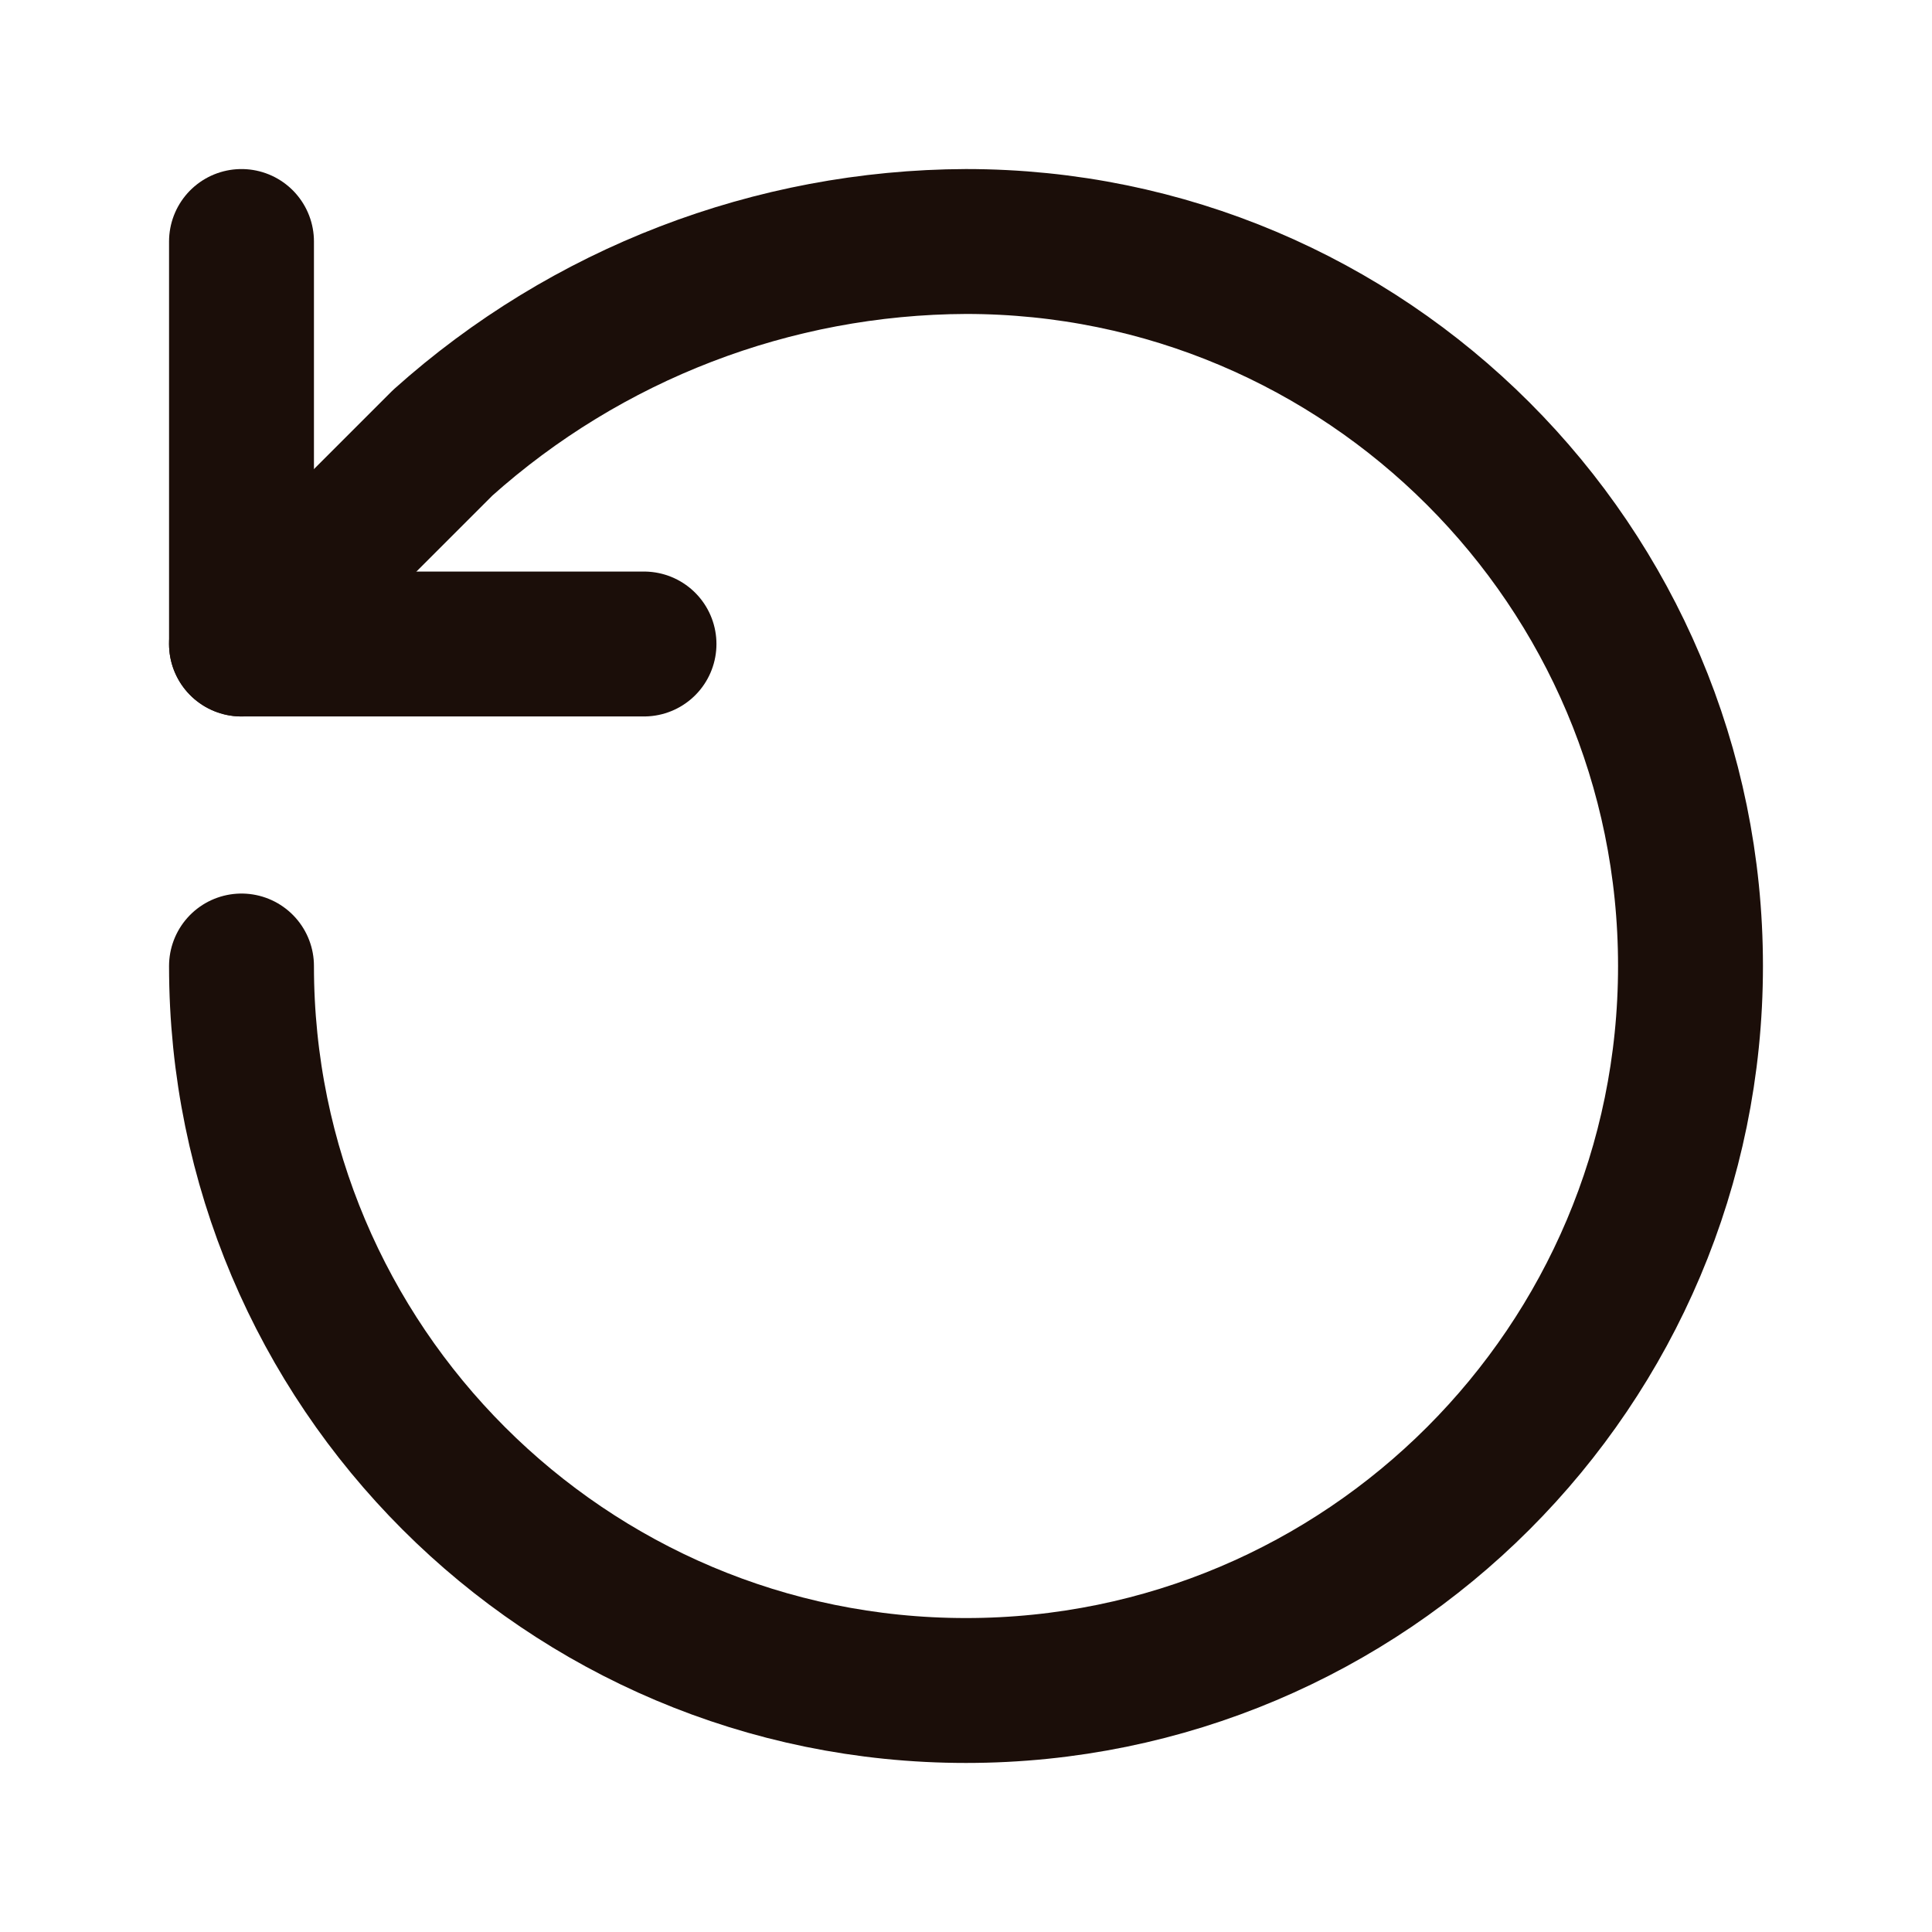
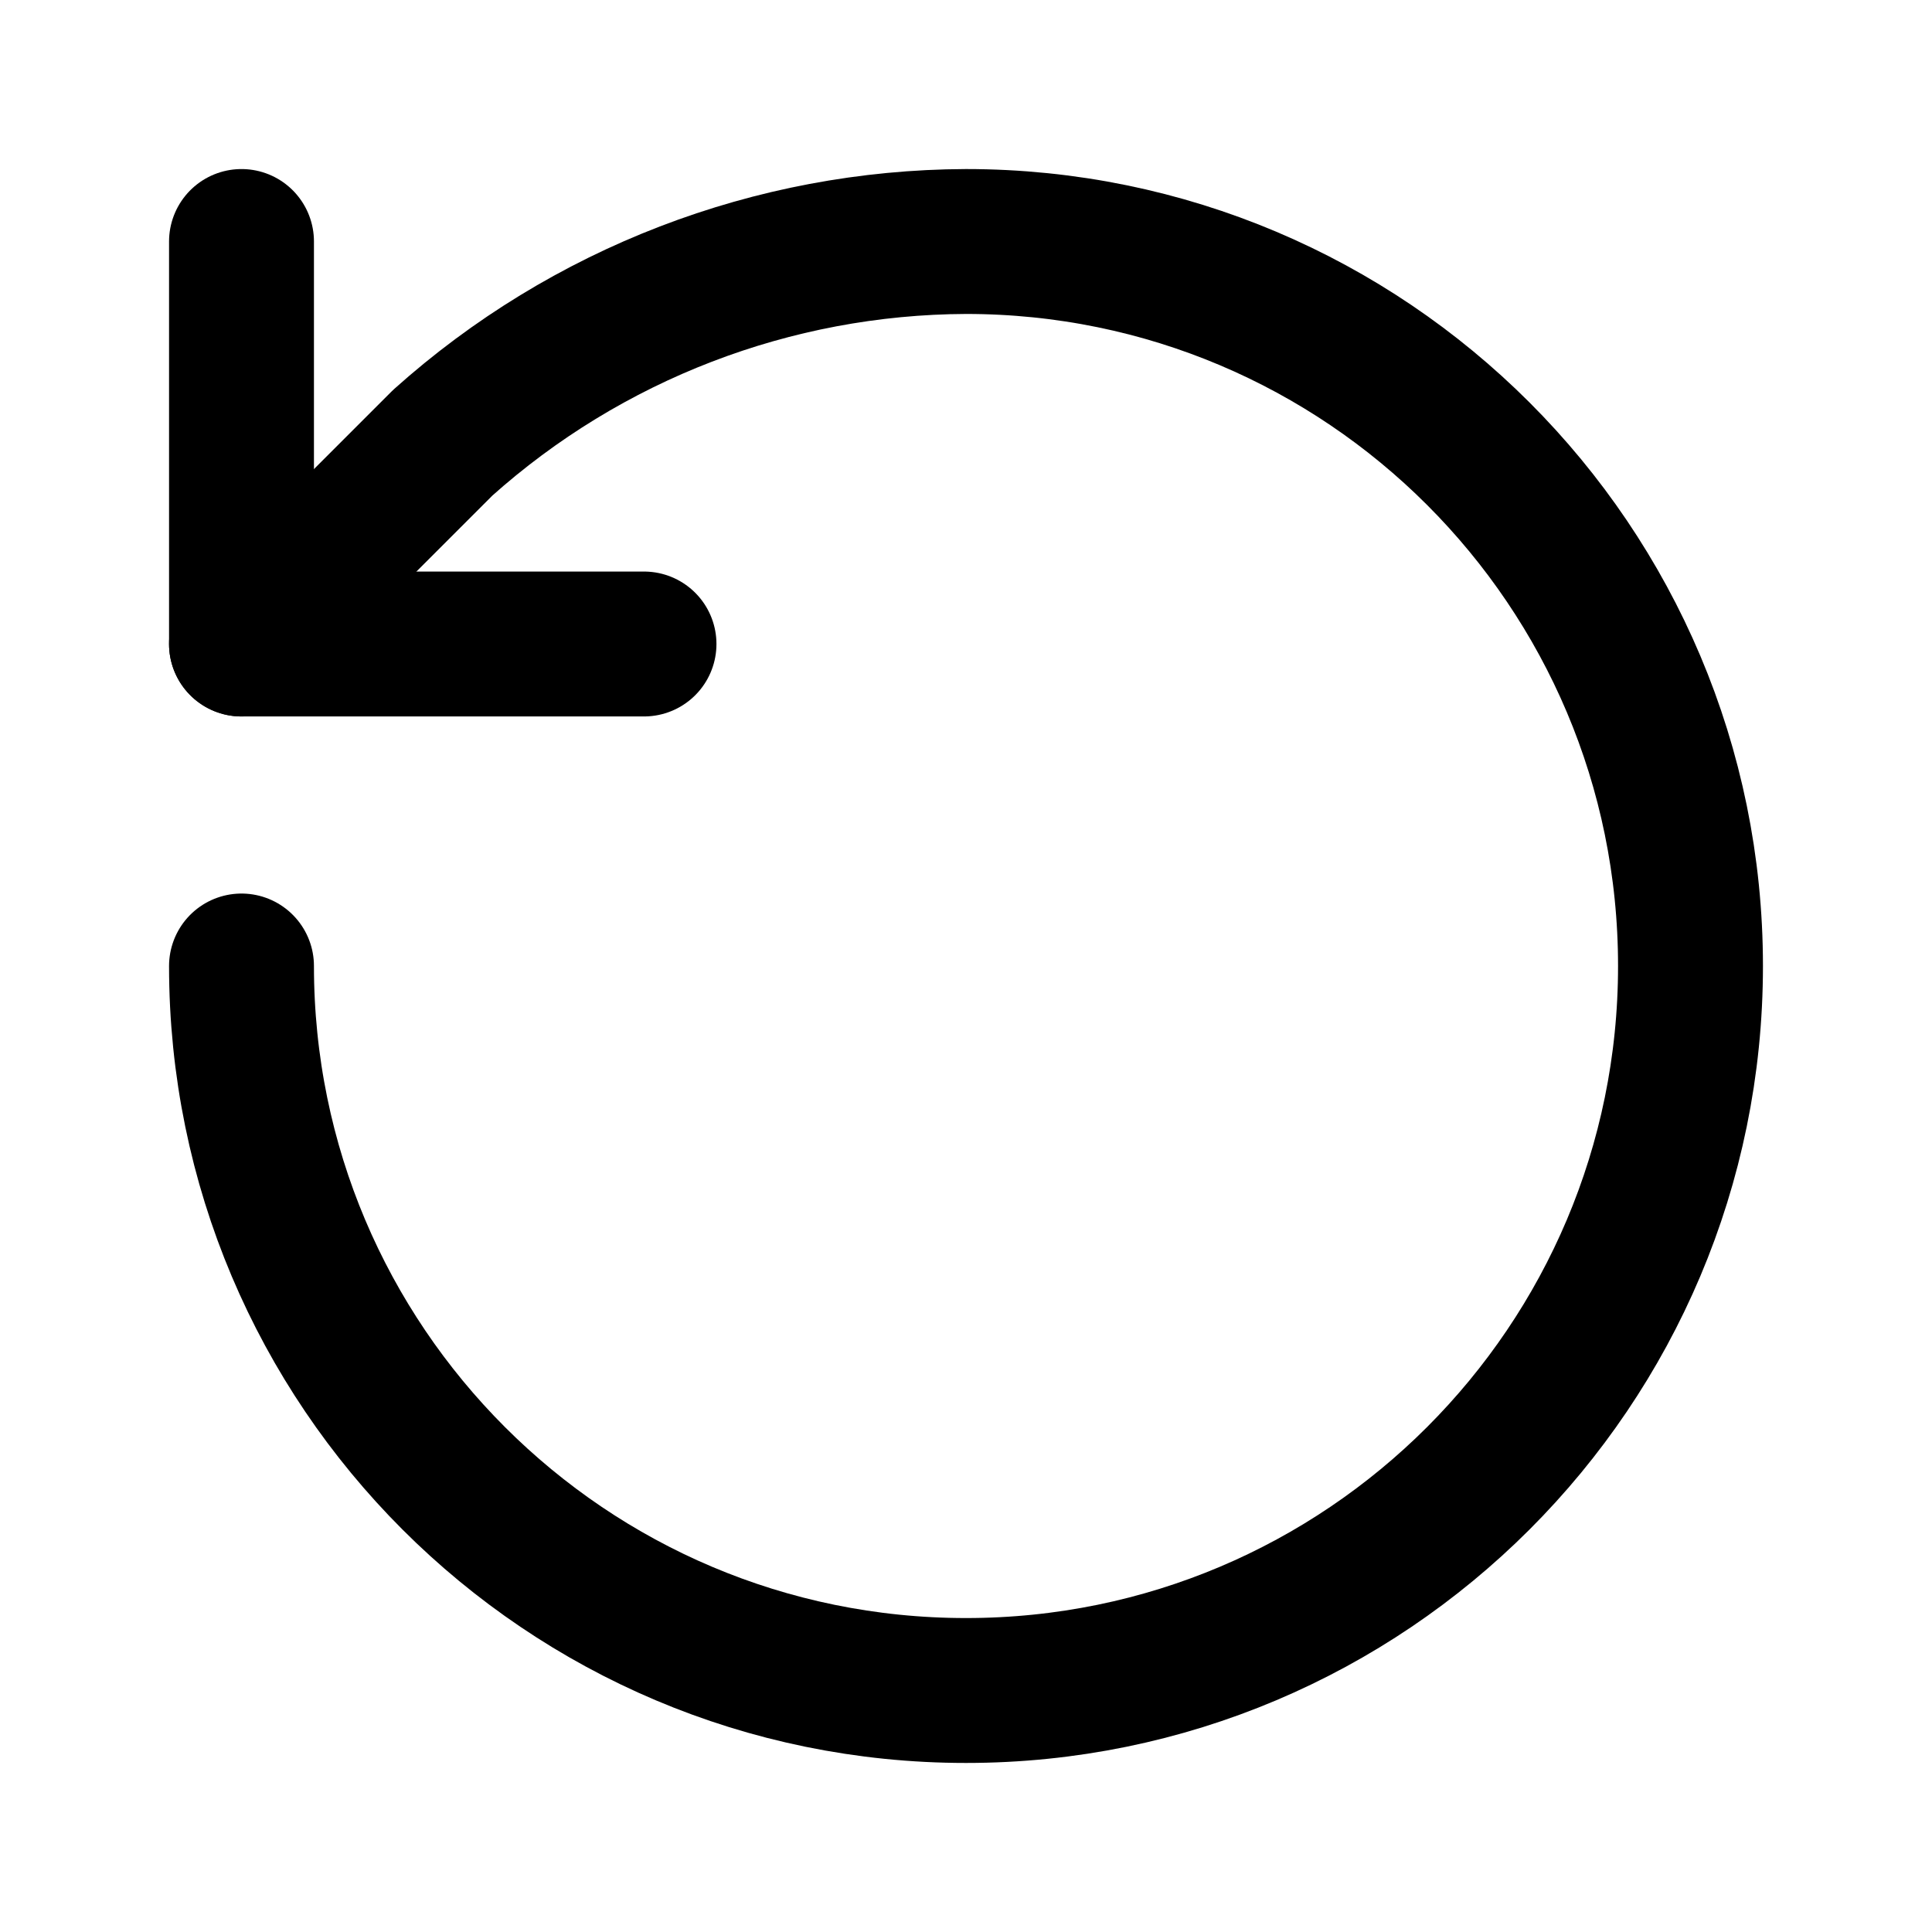
- <svg xmlns="http://www.w3.org/2000/svg" viewBox="0 0 24 24" fill="none" stroke="#1b0e09" stroke-width="1.8" stroke-linecap="round" stroke-linejoin="round">
+ <svg xmlns="http://www.w3.org/2000/svg" viewBox="0 0 24 24" fill="none" stroke="#000000" stroke-width="1.8" stroke-linecap="round" stroke-linejoin="round">
  <path d="M3 12a9 9 0 1 0 9-9 9.8 9.8 0 0 0-6.5 2.5L3 8" />
  <polyline points="3 3 3 8 8 8" />
</svg>
